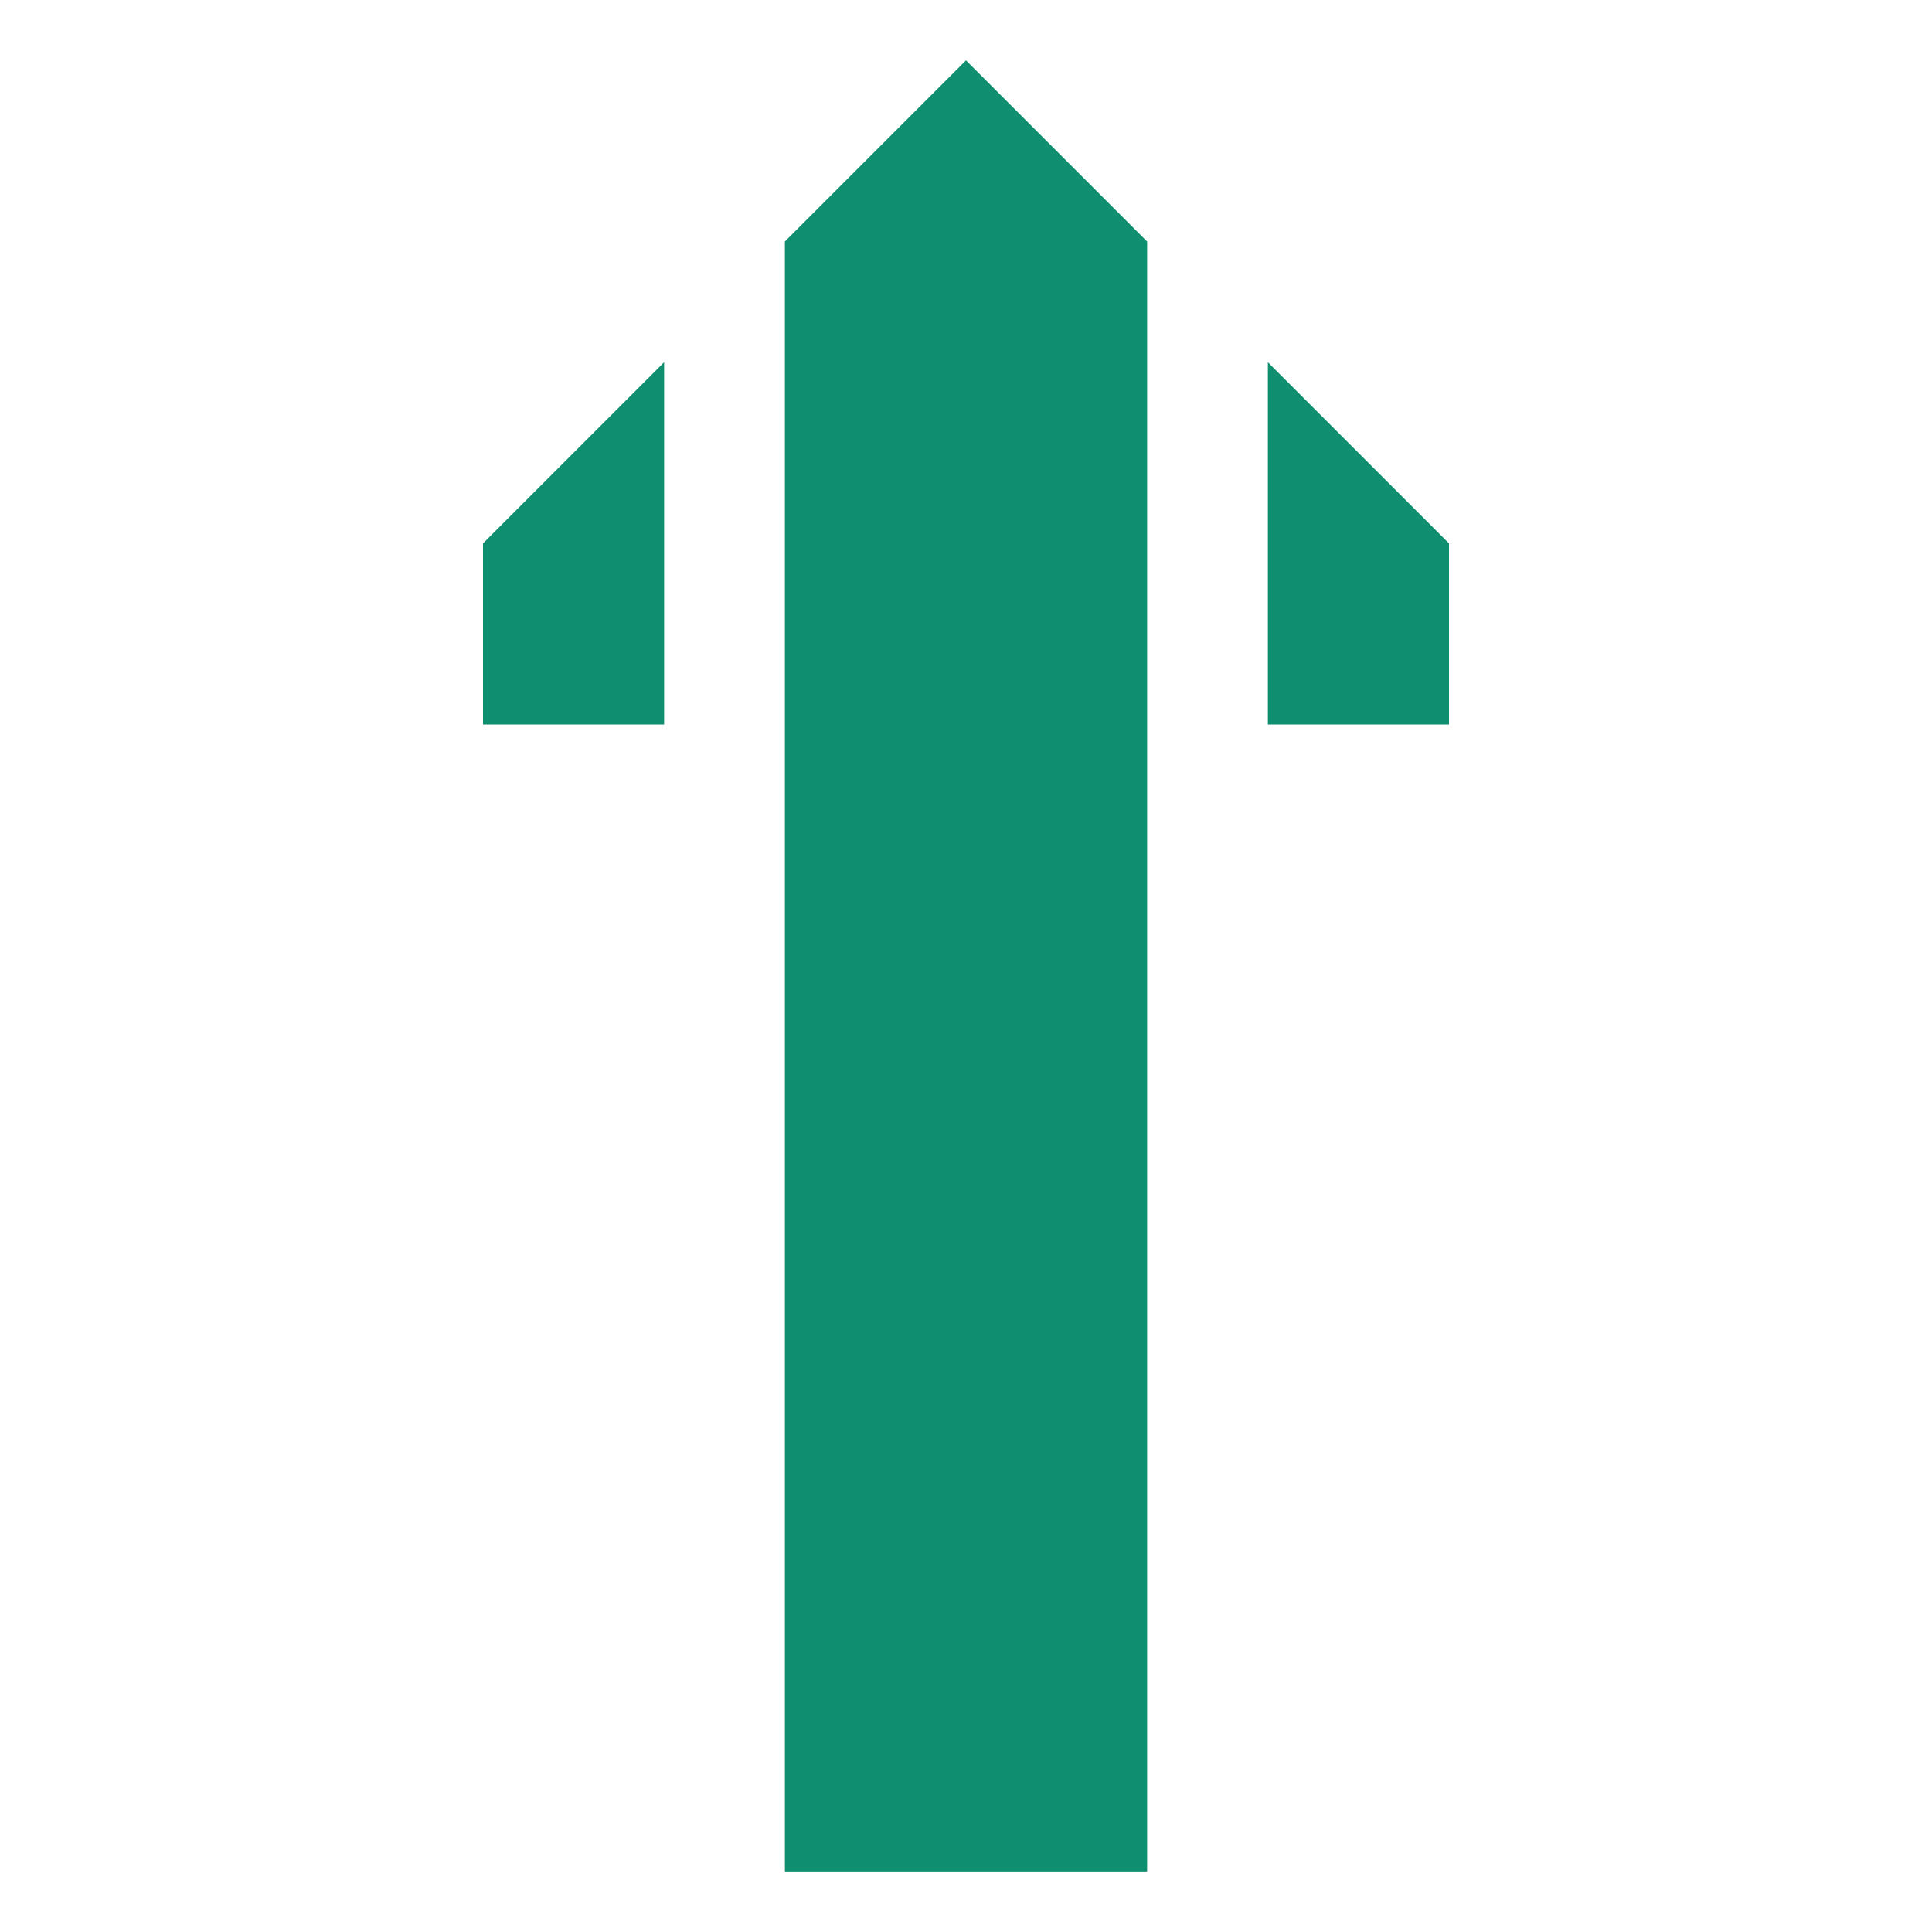
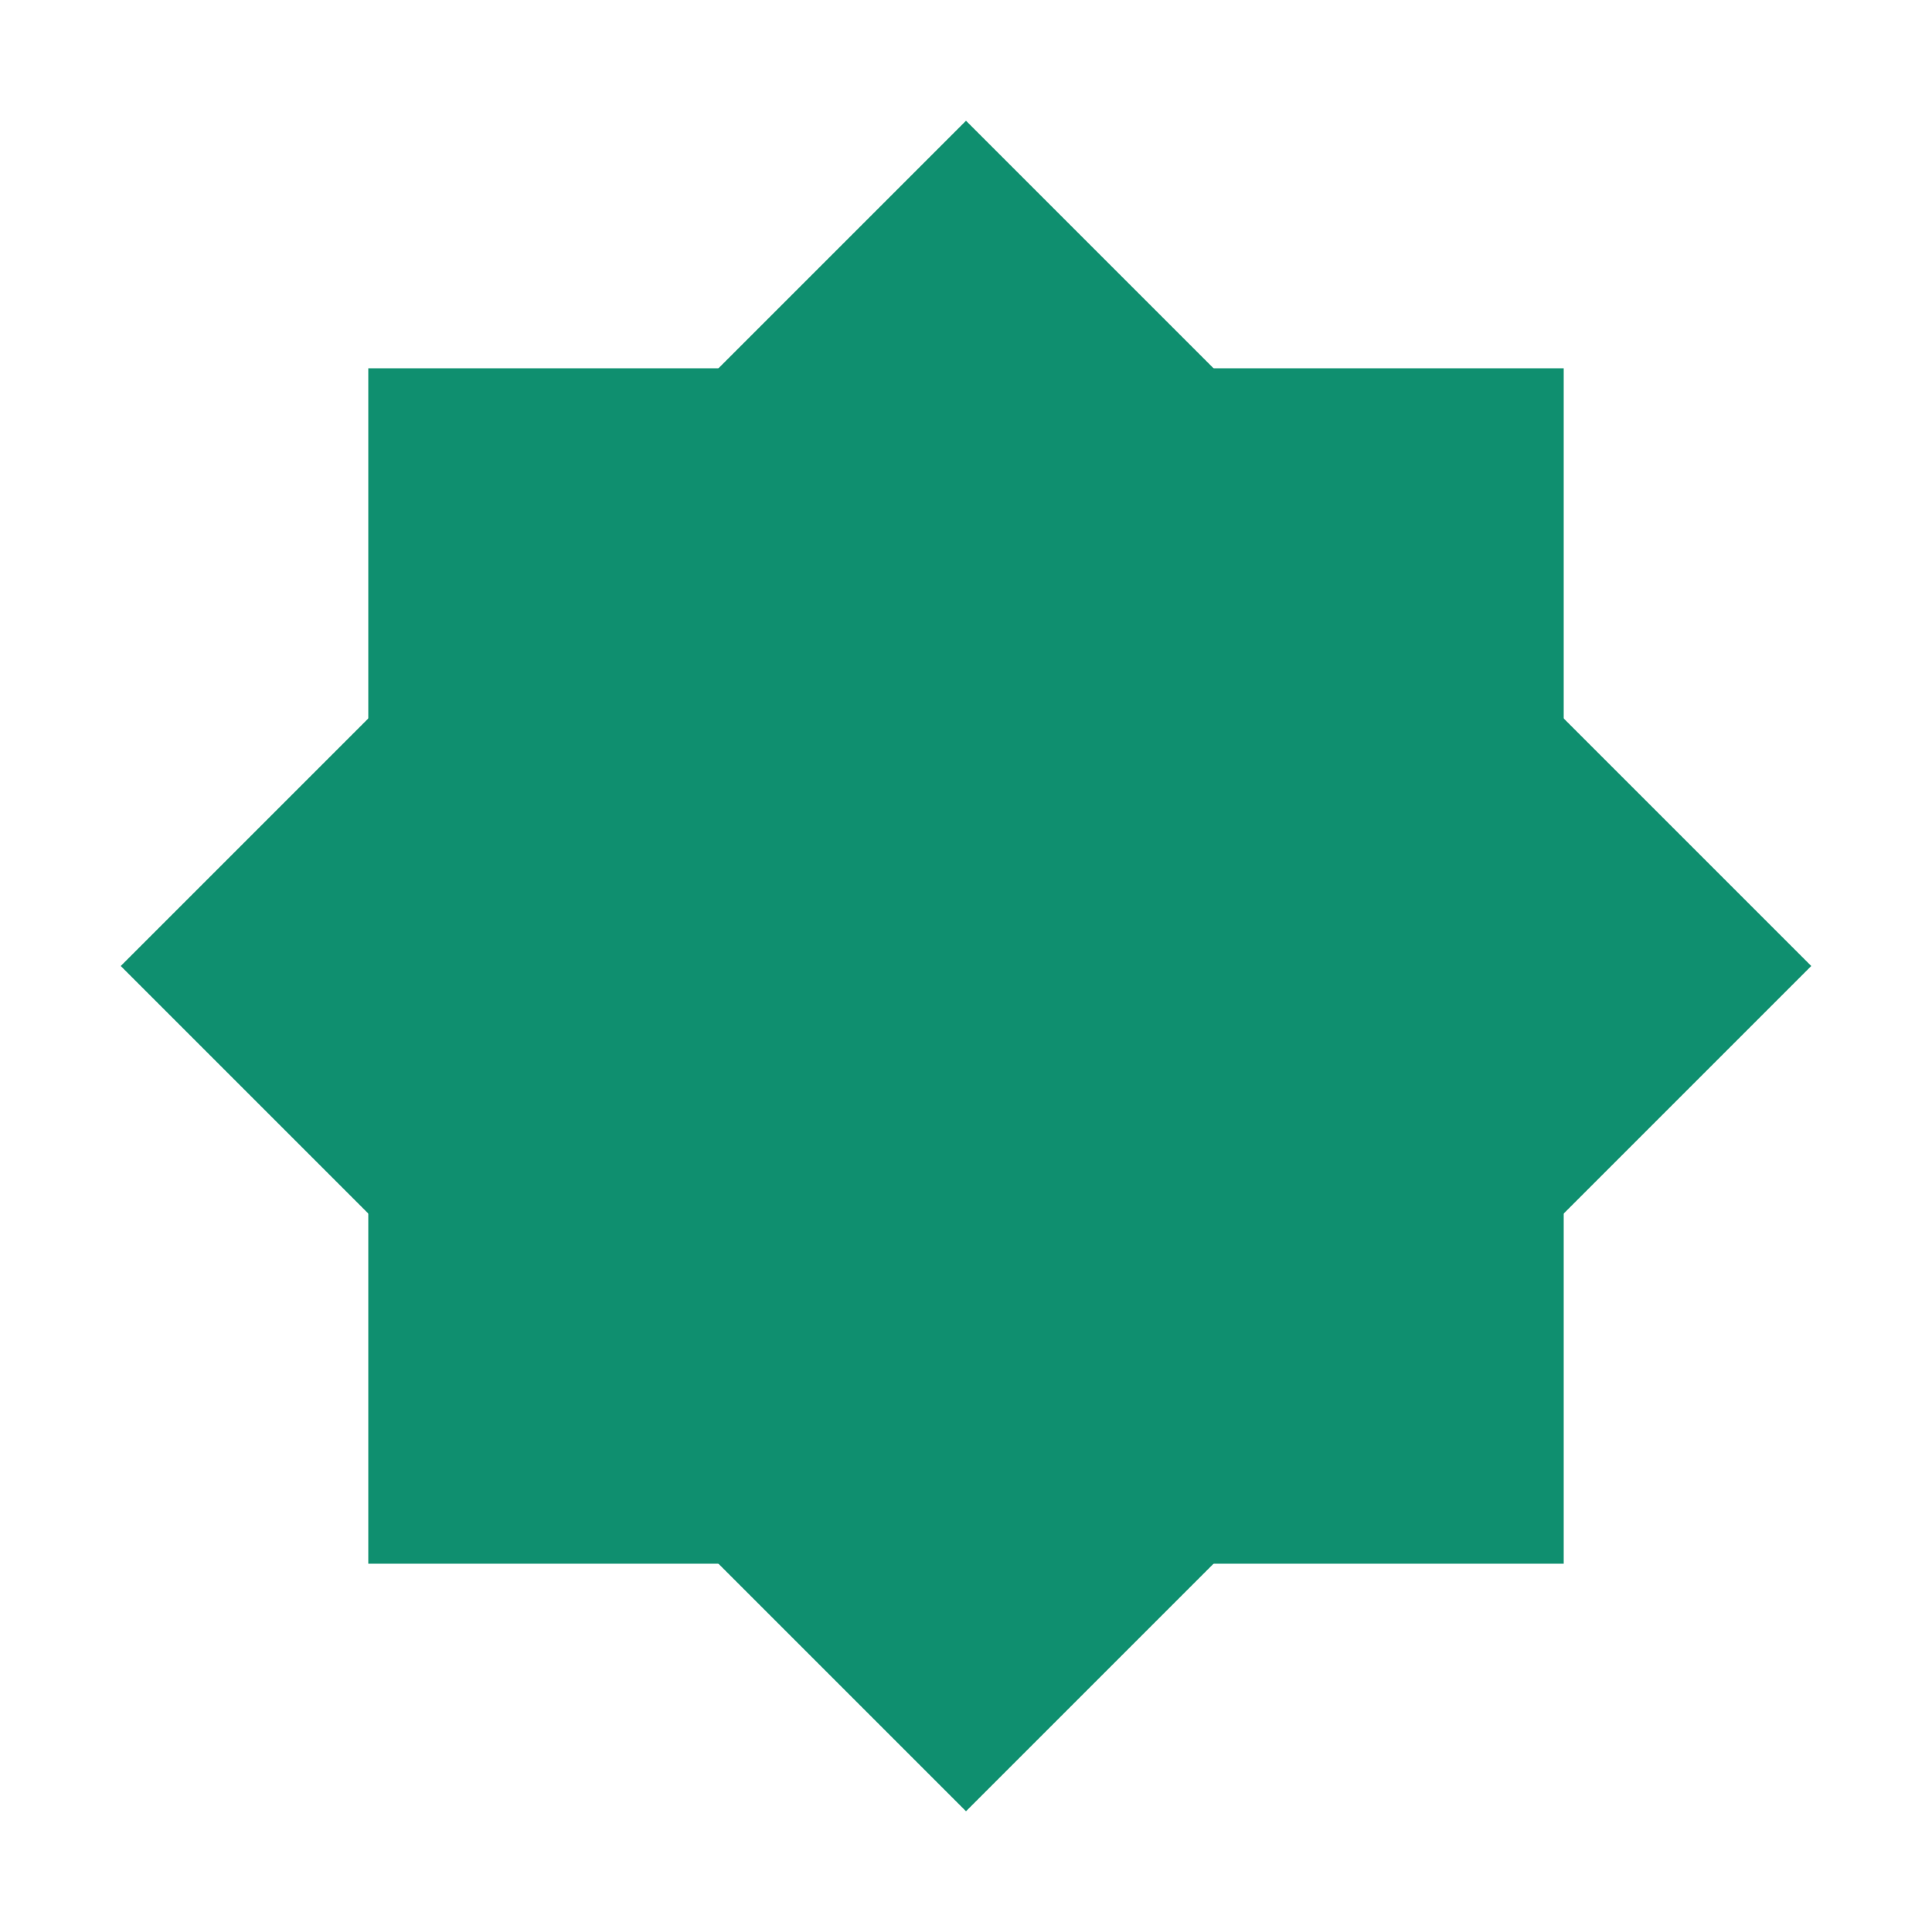
<svg xmlns="http://www.w3.org/2000/svg" width="512" height="512" viewBox="0 0 32 32">
-   <path d="M11 6L11 12L8 12L8 9Z" fill="#0F8F6F" />
-   <path d="M21 6L21 12L24 12L24 9Z" fill="#0F8F6F" />
-   <path d="M13 31L13 4L16 1L19 4L19 31Z" fill="#0F8F6F" />
+   <path d="M16 2L30 16L16 30L2 16Z" fill="#0F8F6F" />
+   <rect x="6.1" y="6.1" width="19.8" height="19.8" fill="#0F8F6F" />
</svg>
